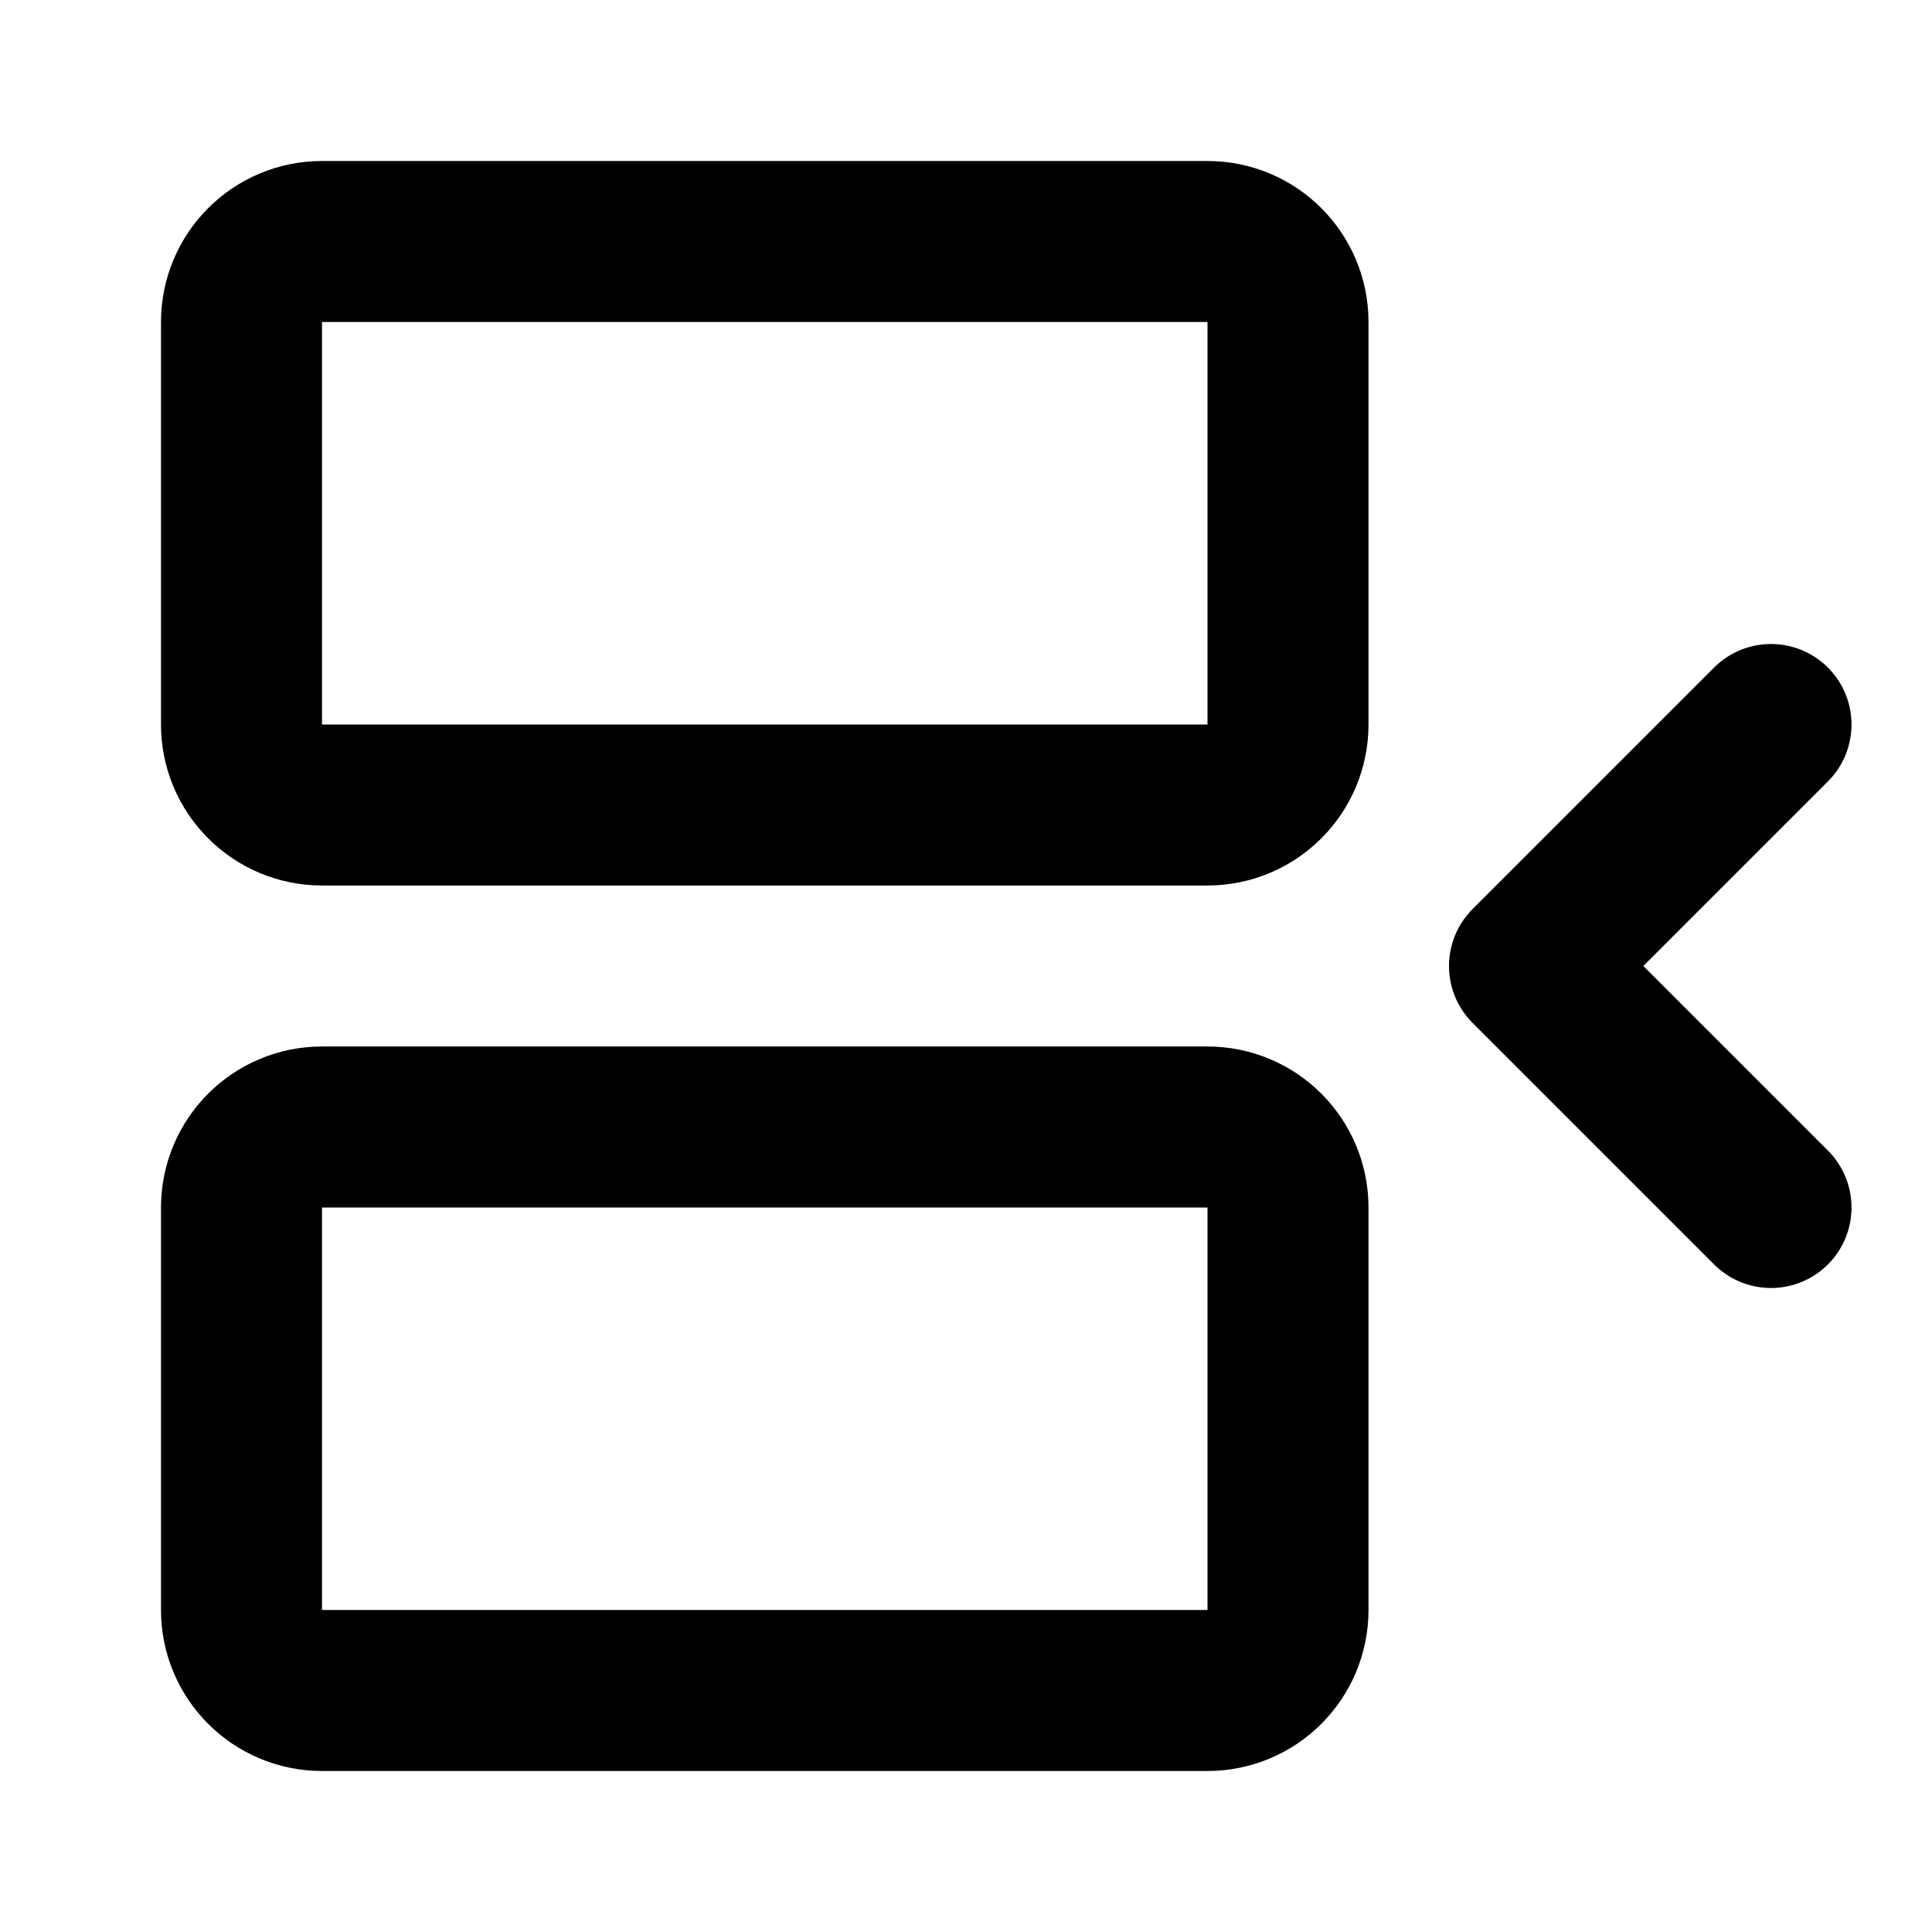
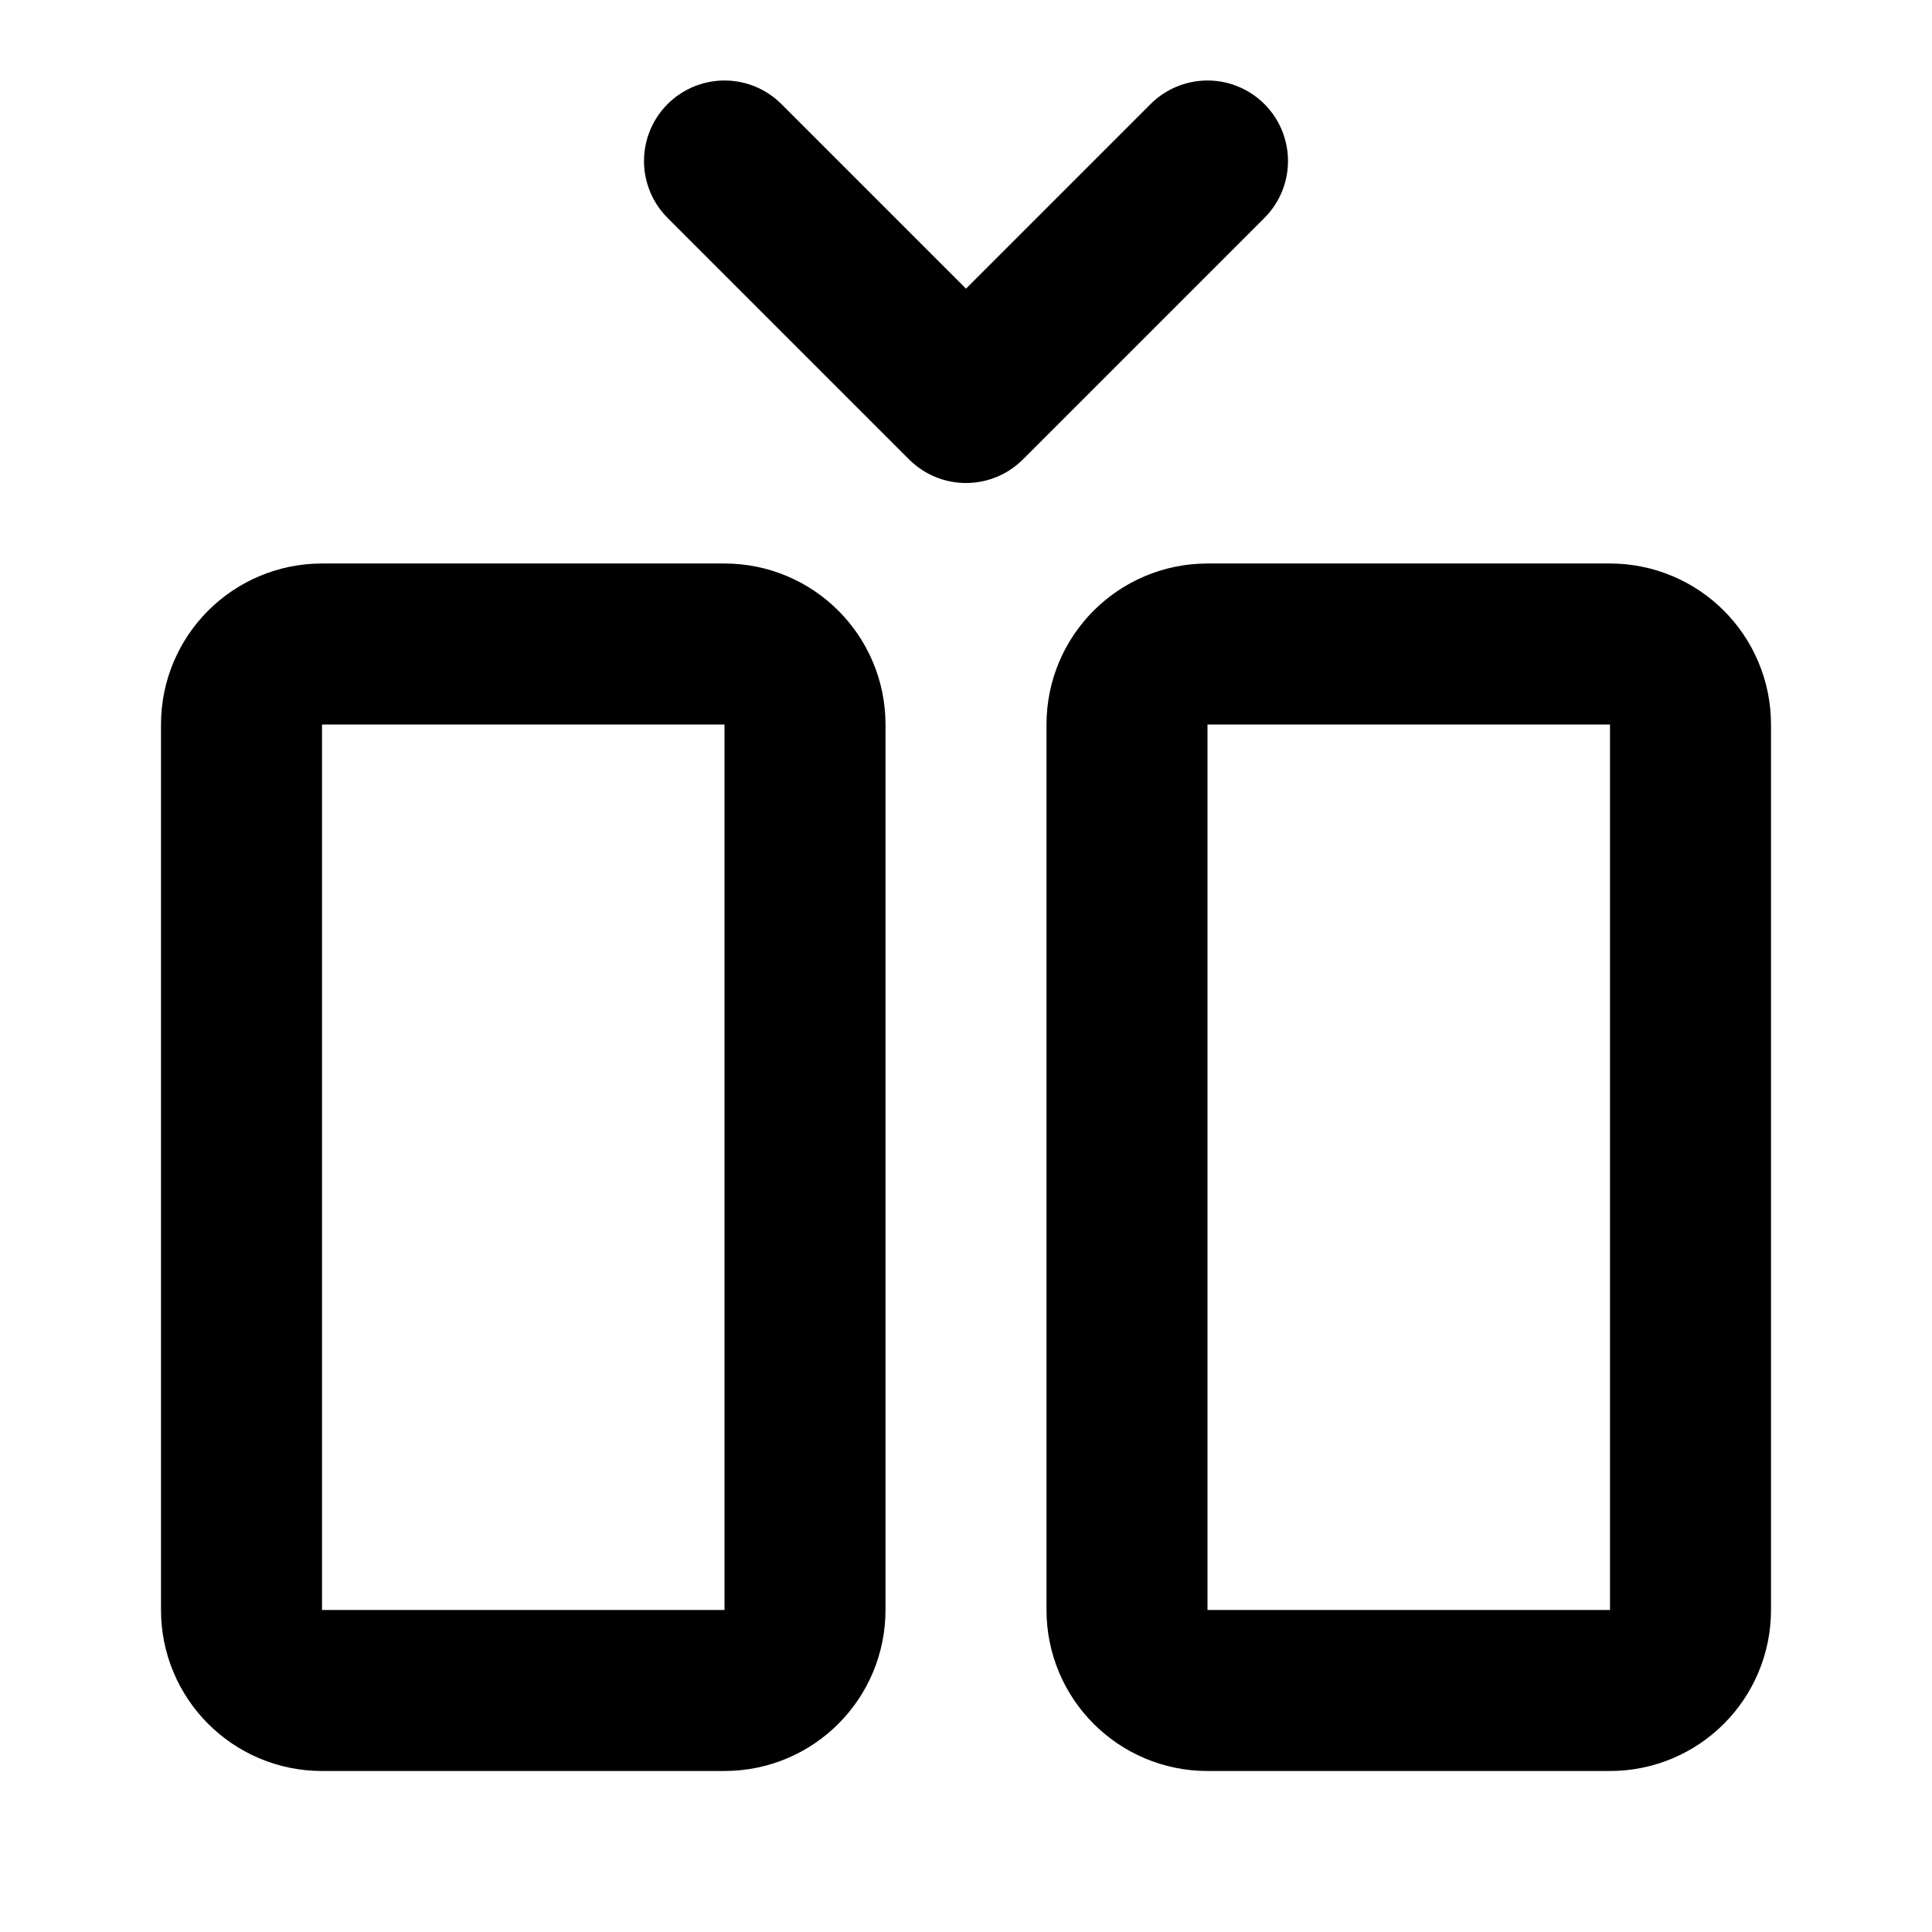
- <svg xmlns="http://www.w3.org/2000/svg" width="24" height="24" viewBox="0 0 24 24" fill="none" stroke="currentColor" stroke-width="2" stroke-linecap="round" stroke-linejoin="round" class="lucide lucide-between-horizontal-end-icon lucide-between-horizontal-end">
-   <rect width="13" height="7" x="3" y="3" rx="1" />
-   <path d="m22 15-3-3 3-3" />
-   <rect width="13" height="7" x="3" y="14" rx="1" />
+ <svg xmlns="http://www.w3.org/2000/svg" width="24" height="24" viewBox="0 0 24 24" fill="none" stroke="currentColor" stroke-width="2" stroke-linecap="round" stroke-linejoin="round" class="lucide lucide-between-vertical-start-icon lucide-between-vertical-start">
+   <rect width="7" height="13" x="3" y="8" rx="1" />
+   <path d="m15 2-3 3-3-3" />
+   <rect width="7" height="13" x="14" y="8" rx="1" />
</svg>
